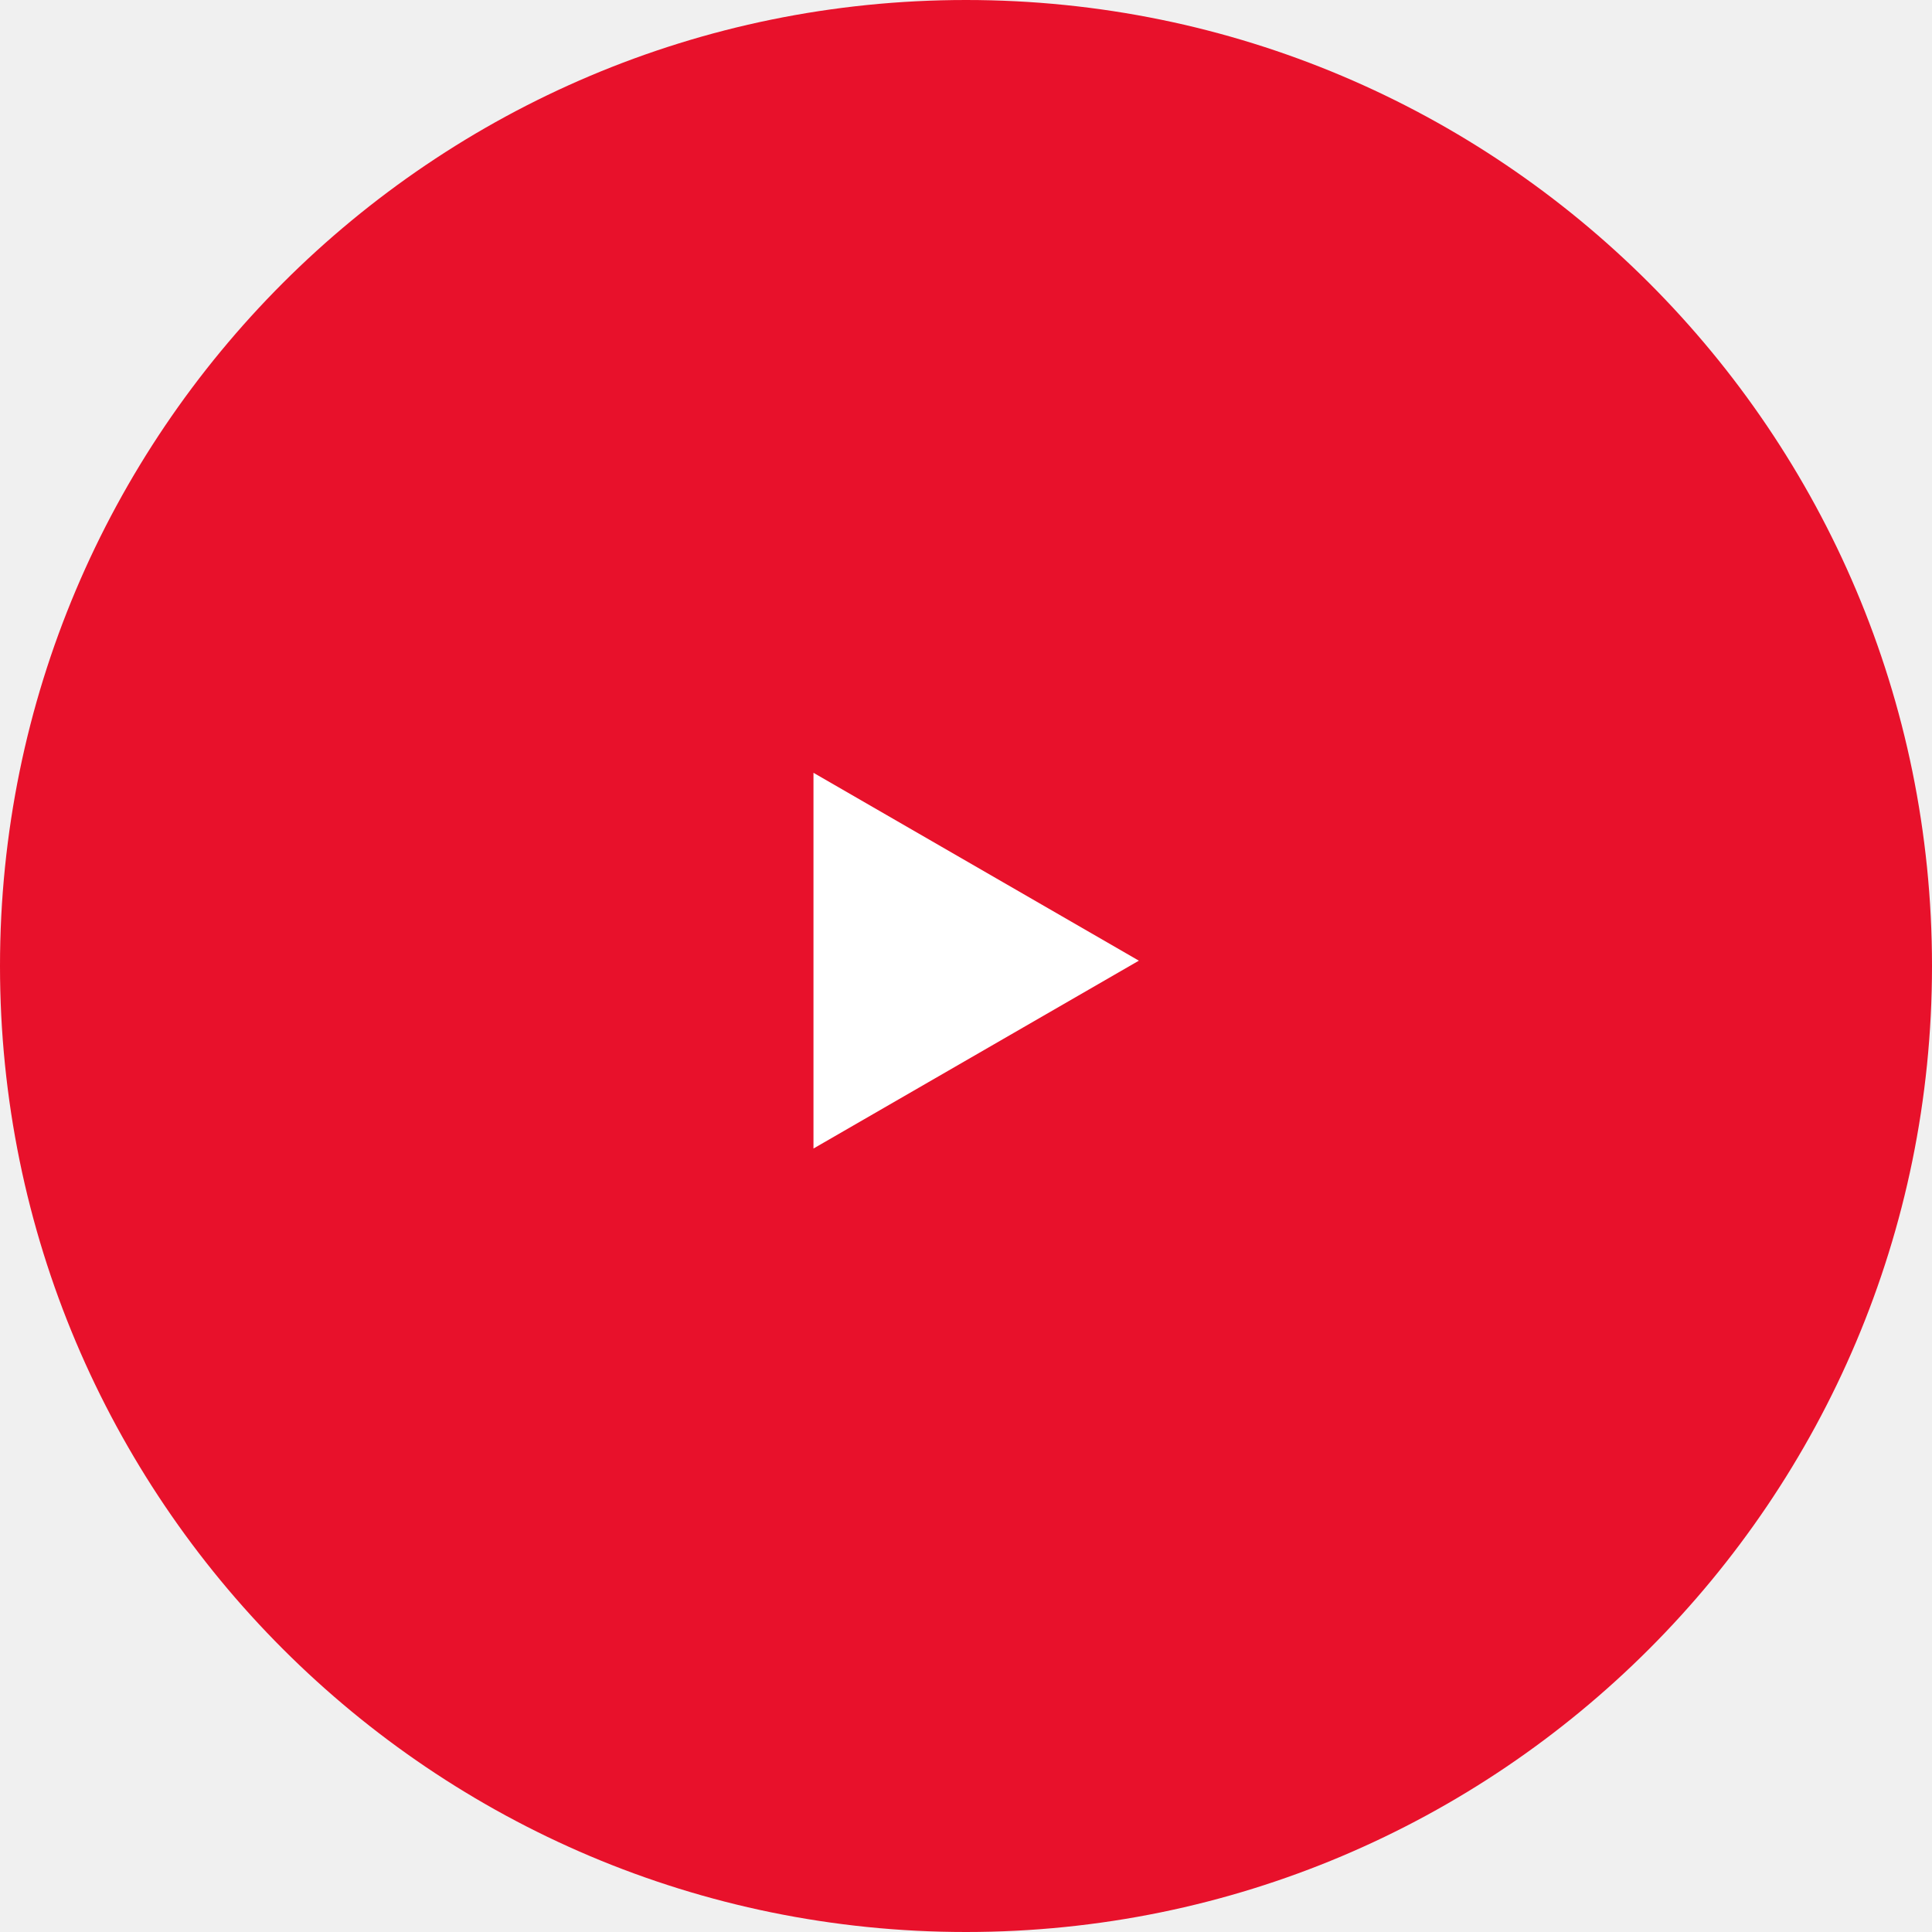
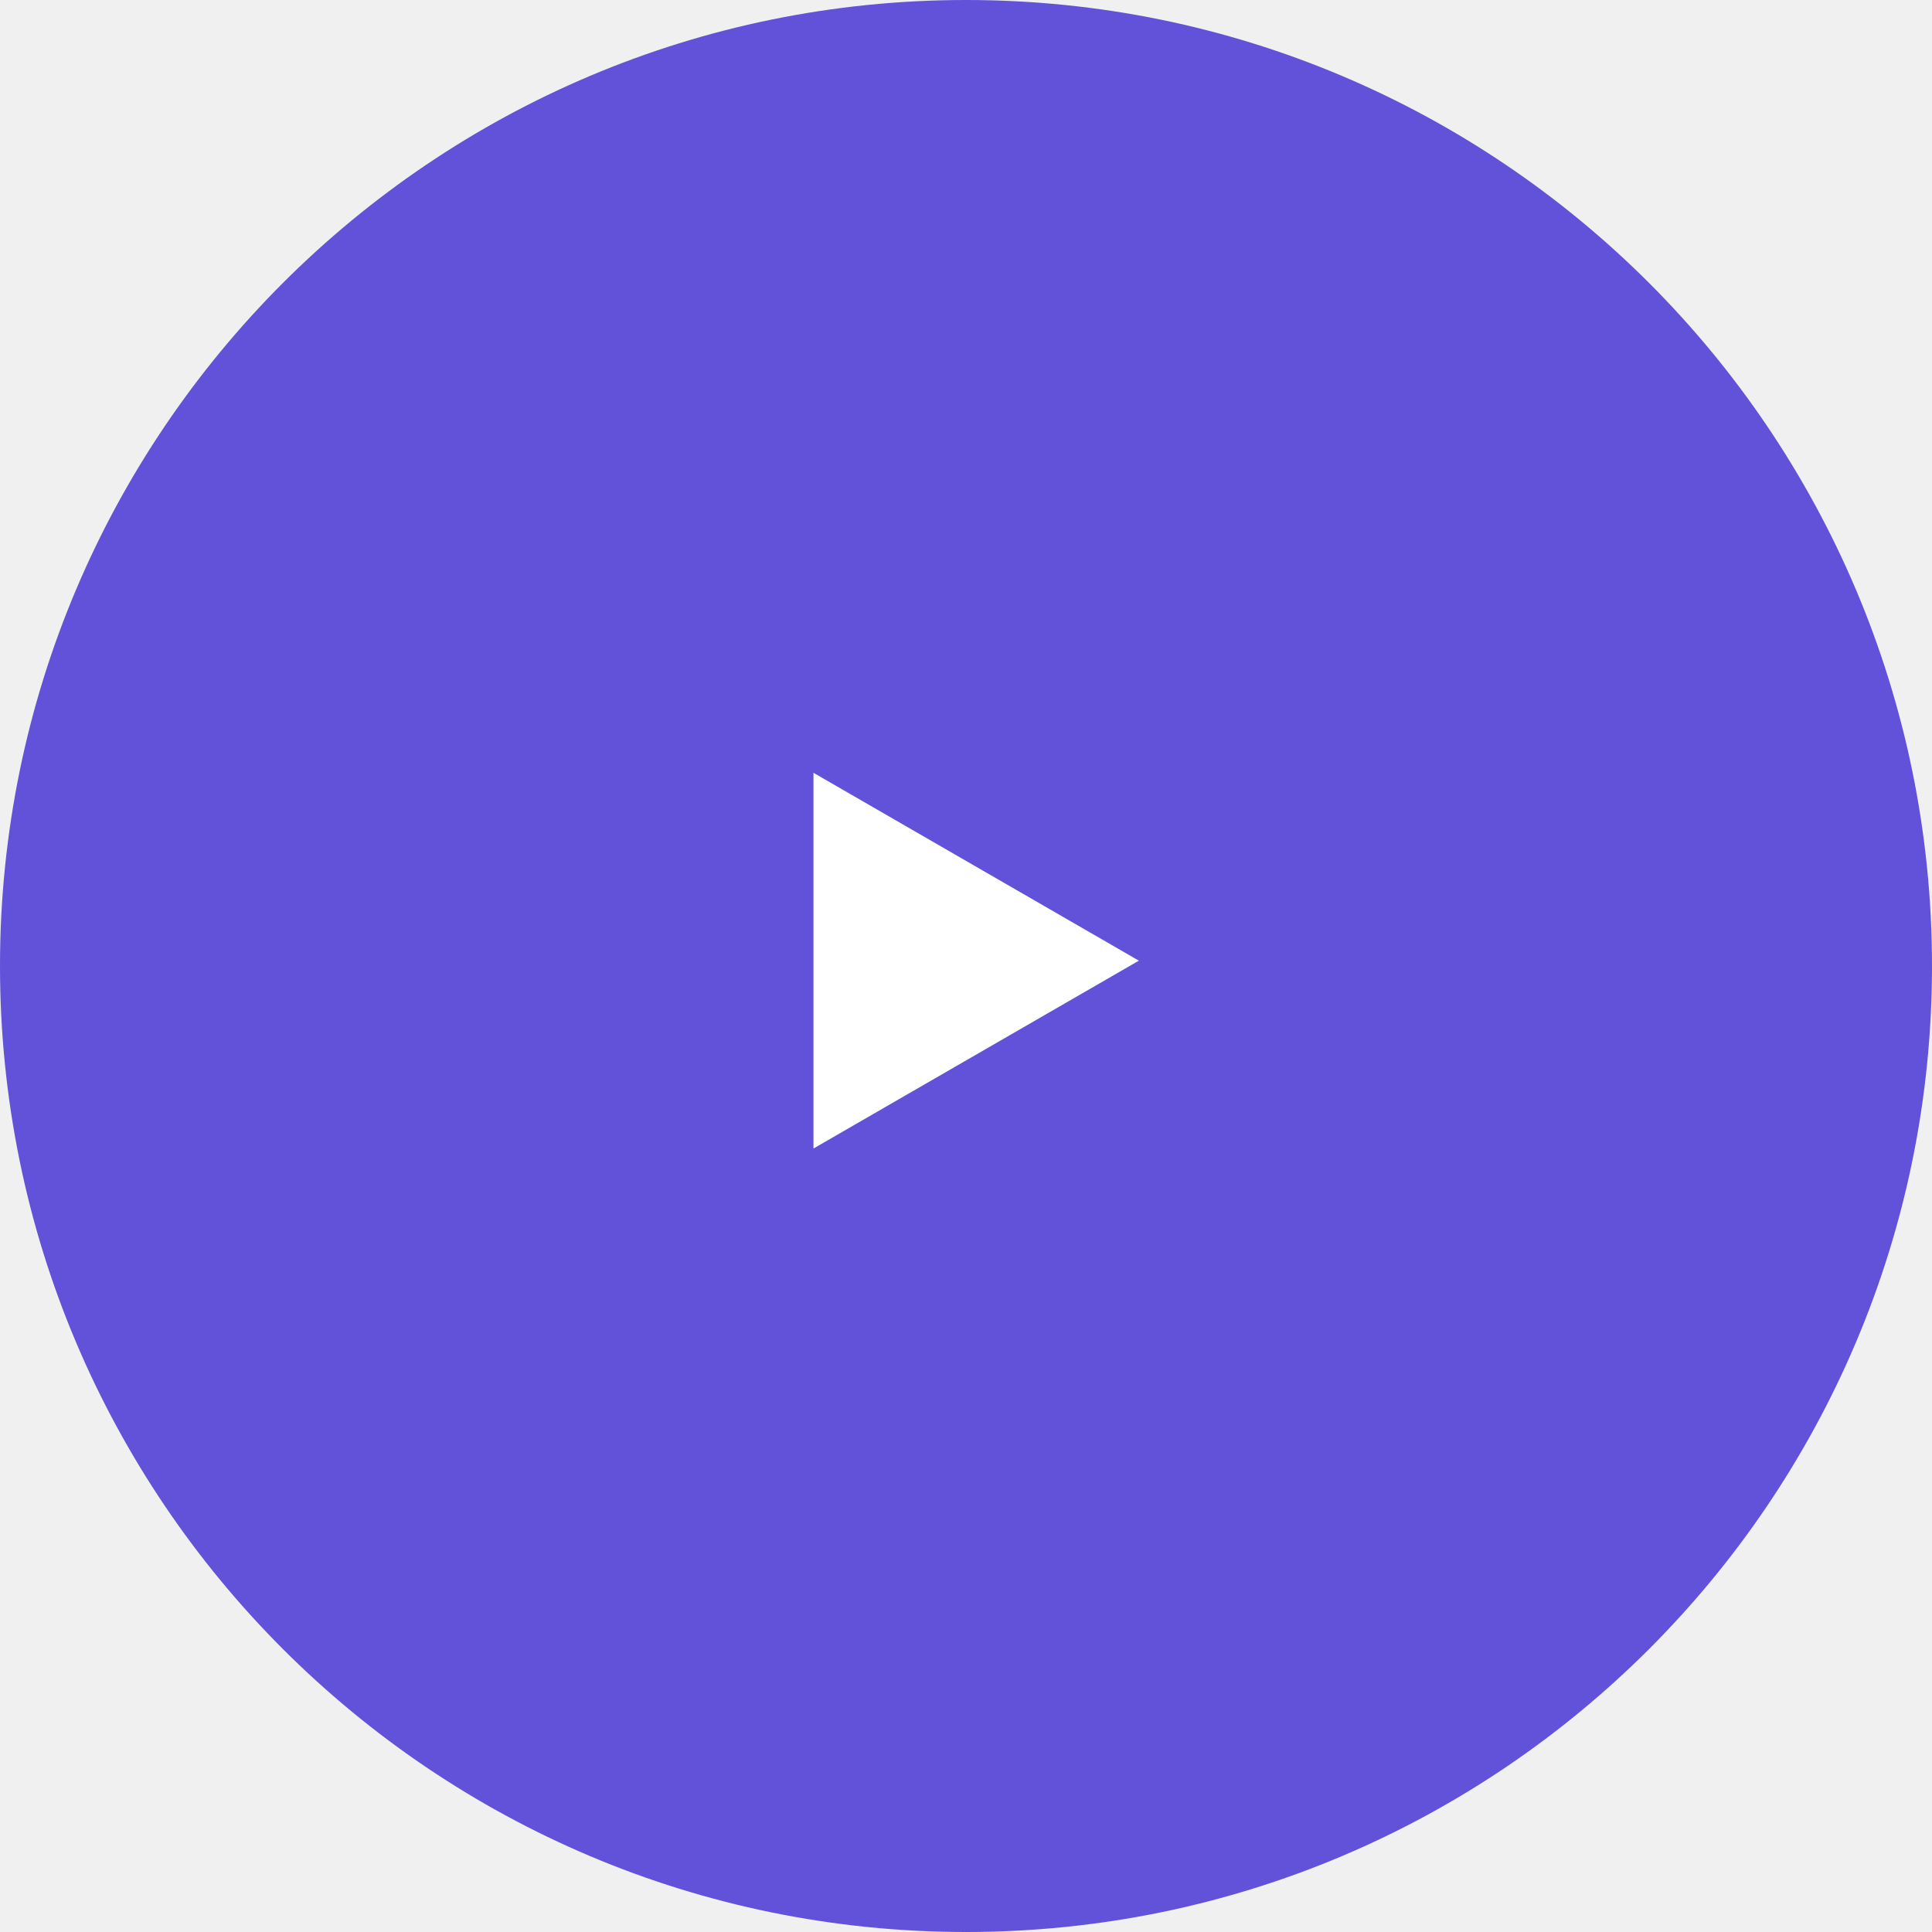
<svg xmlns="http://www.w3.org/2000/svg" width="95" height="95" viewBox="0 0 95 95" fill="none">
-   <circle cx="47.5" cy="47.5" r="47.5" fill="#E8112B" />
+   <circle cx="47.5" cy="47.5" r="47.5" fill="#6152D9" />
  <path d="M56 47.238L40 56.475L40 38L56 47.238Z" fill="white" />
</svg>
